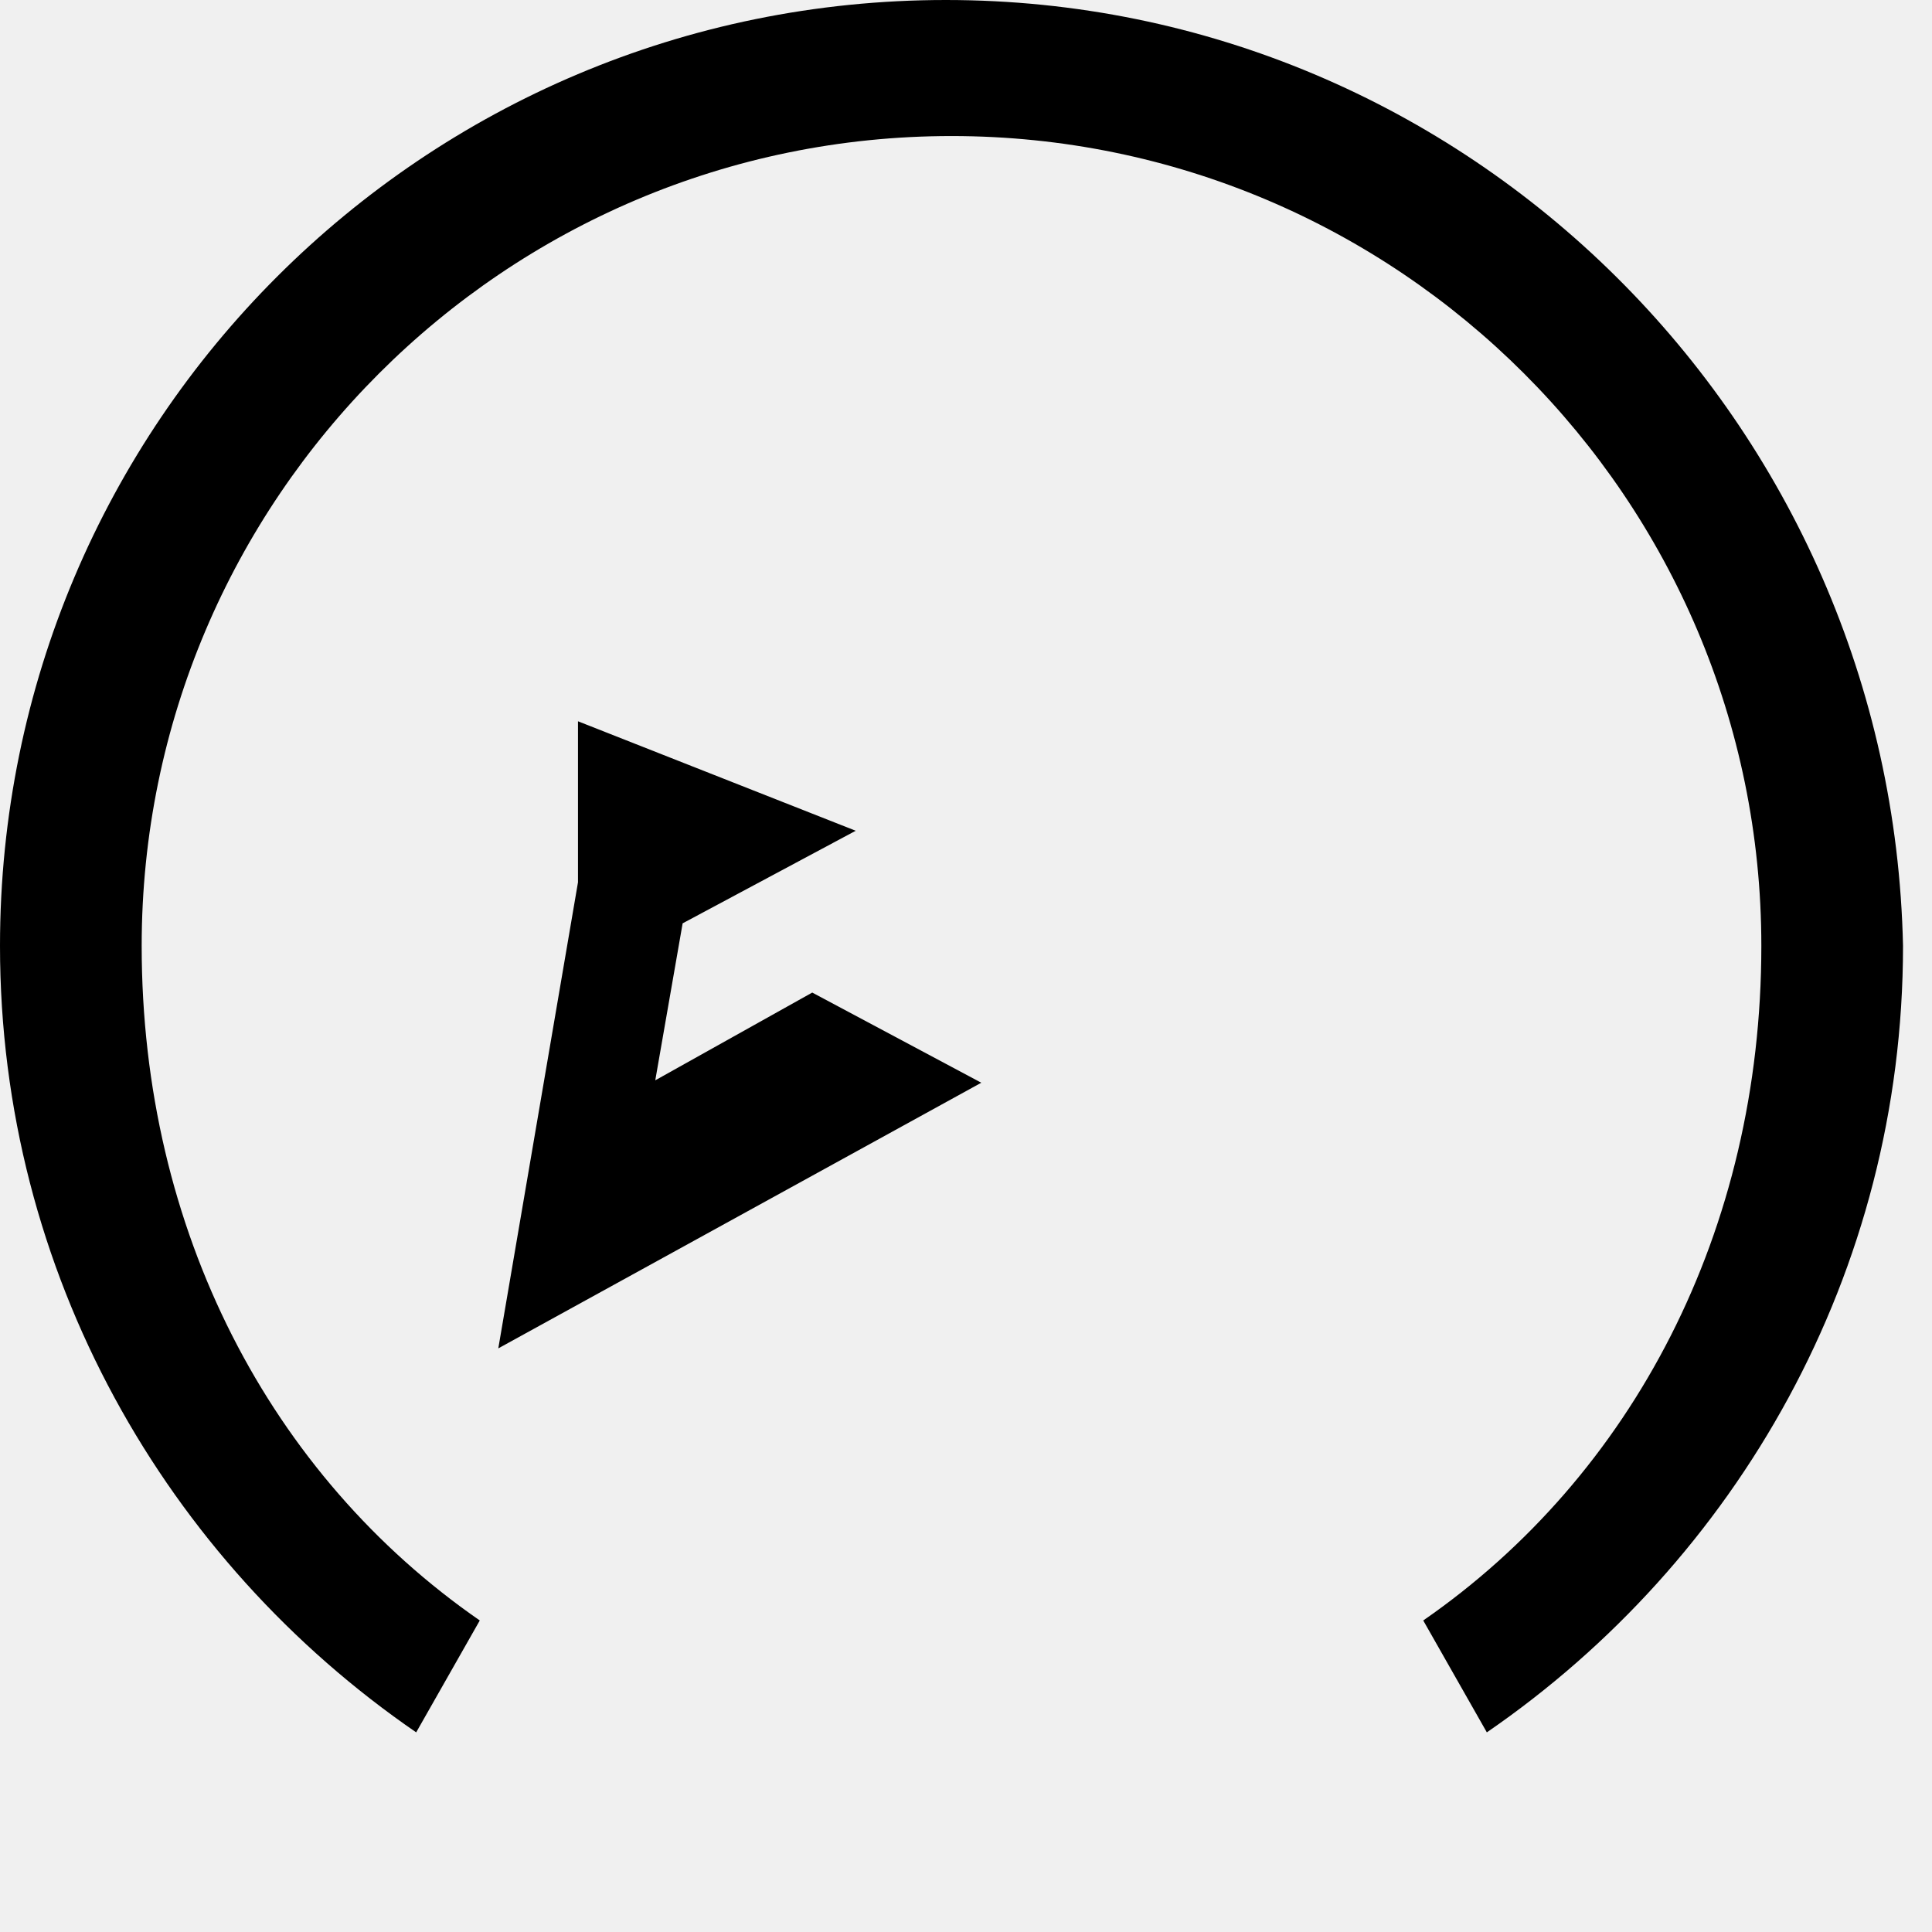
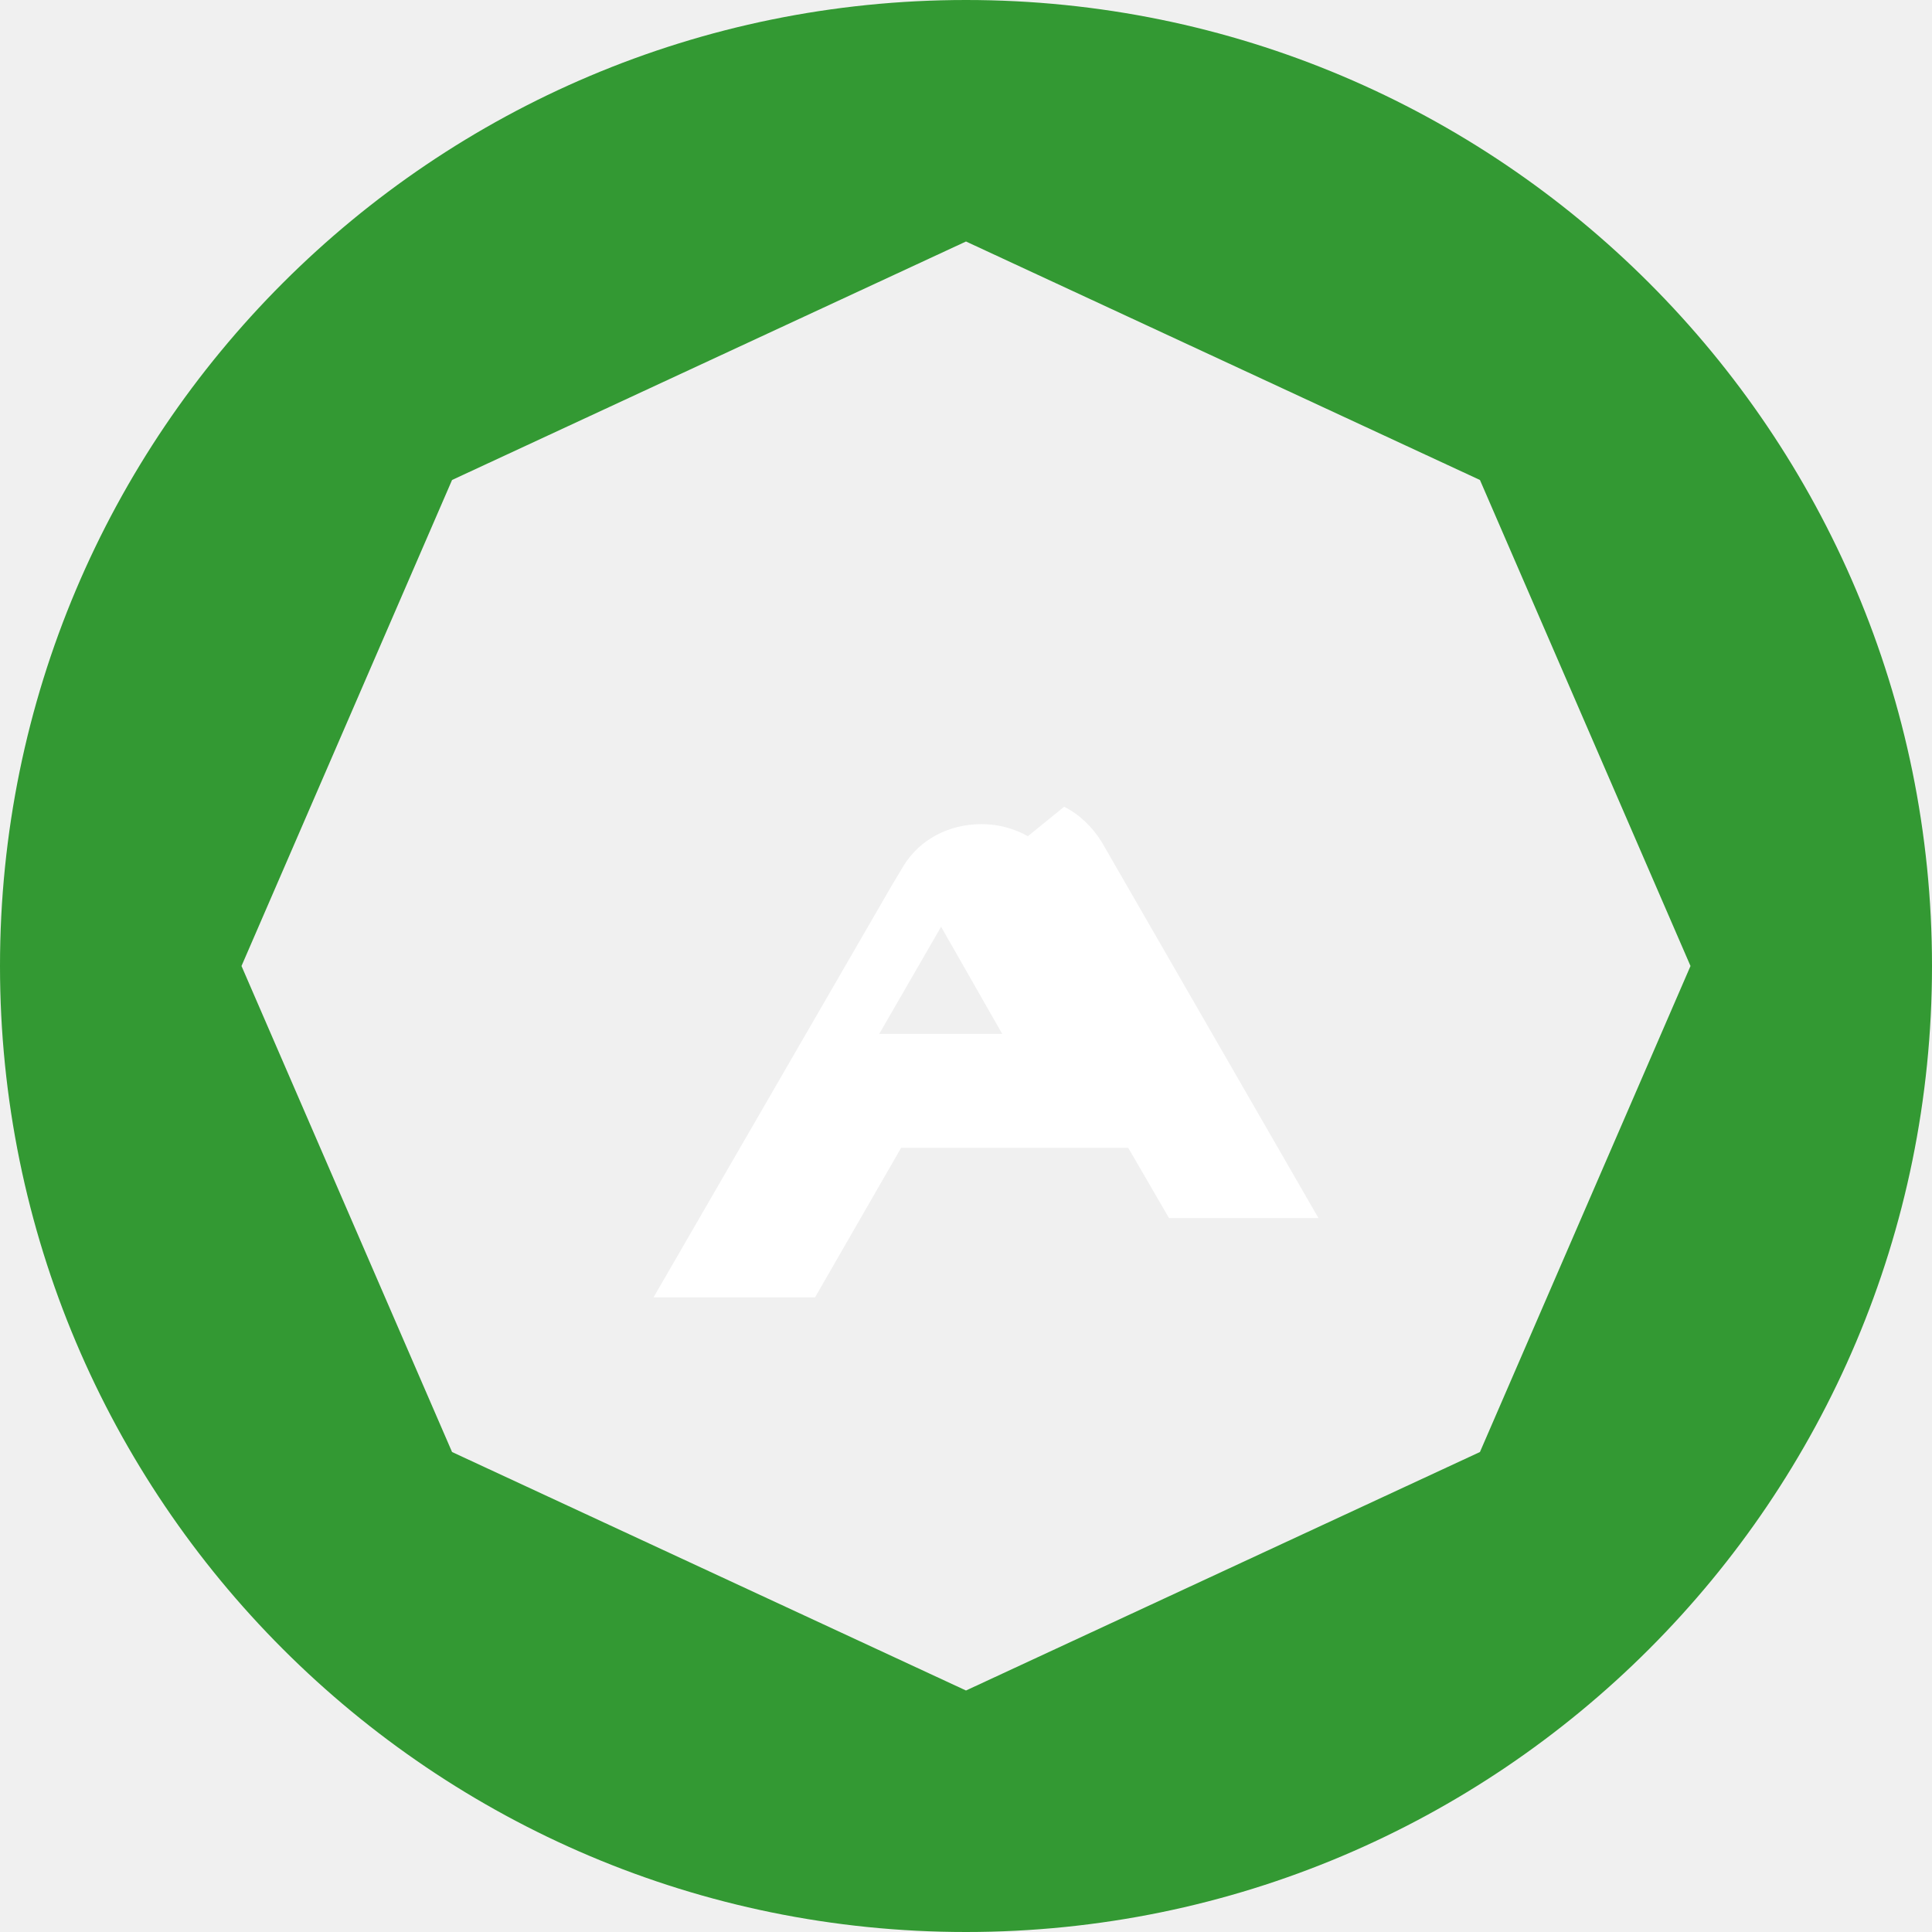
- <svg xmlns="http://www.w3.org/2000/svg" viewBox="0 0 24 24" fill="currentColor">
-   <path d="M11.75 0C5.26 0 0 5.25 0 11.75c0 4.07 2.07 7.64 5.17 9.77l.79-1.39c-2.6-1.8-4.2-4.84-4.2-8.38 0-5.55 4.51-10.06 10.06-10.06s10.06 4.51 10.06 10.06c0 3.54-1.6 6.58-4.2 8.38l.79 1.39c3.1-2.13 5.17-5.7 5.17-9.77C23.5 5.25 18.24 0 11.75 0zM7.18 10.96l-.99 5.79 6-3.3-2.1-1.12-1.95 1.09.34-1.95 2.15-1.15-3.45-1.36z" />
+ <svg xmlns="http://www.w3.org/2000/svg" viewBox="0 0 256 256">
+   <path fill="#339933" d="M128 0C57.3 0 0 57.3 0 128s57.3 128 128 128 128-57.3 128-128S198.7 0 128 0zm68.1 192.4L128 224l-68.1-31.6L32 128l27.9-64.4L128 32l68.1 31.6L224 128l-27.9 64.4z" />
+   <path fill="#fff" d="M136.2 110.8c-1.8-1-3.9-1.6-6.1-1.6-4.5 0-8.2 2.1-10.3 5.4l-1.5 2.5-31.7 54.8h21.4l11.4-19.8h30.1l5.4 9.3h19.8l-28.7-49.8c-1.3-2.1-3-3.7-5-4.7zM116.5 137l8.2-14.2 8.1 14.2h-16.3z" />
</svg>
